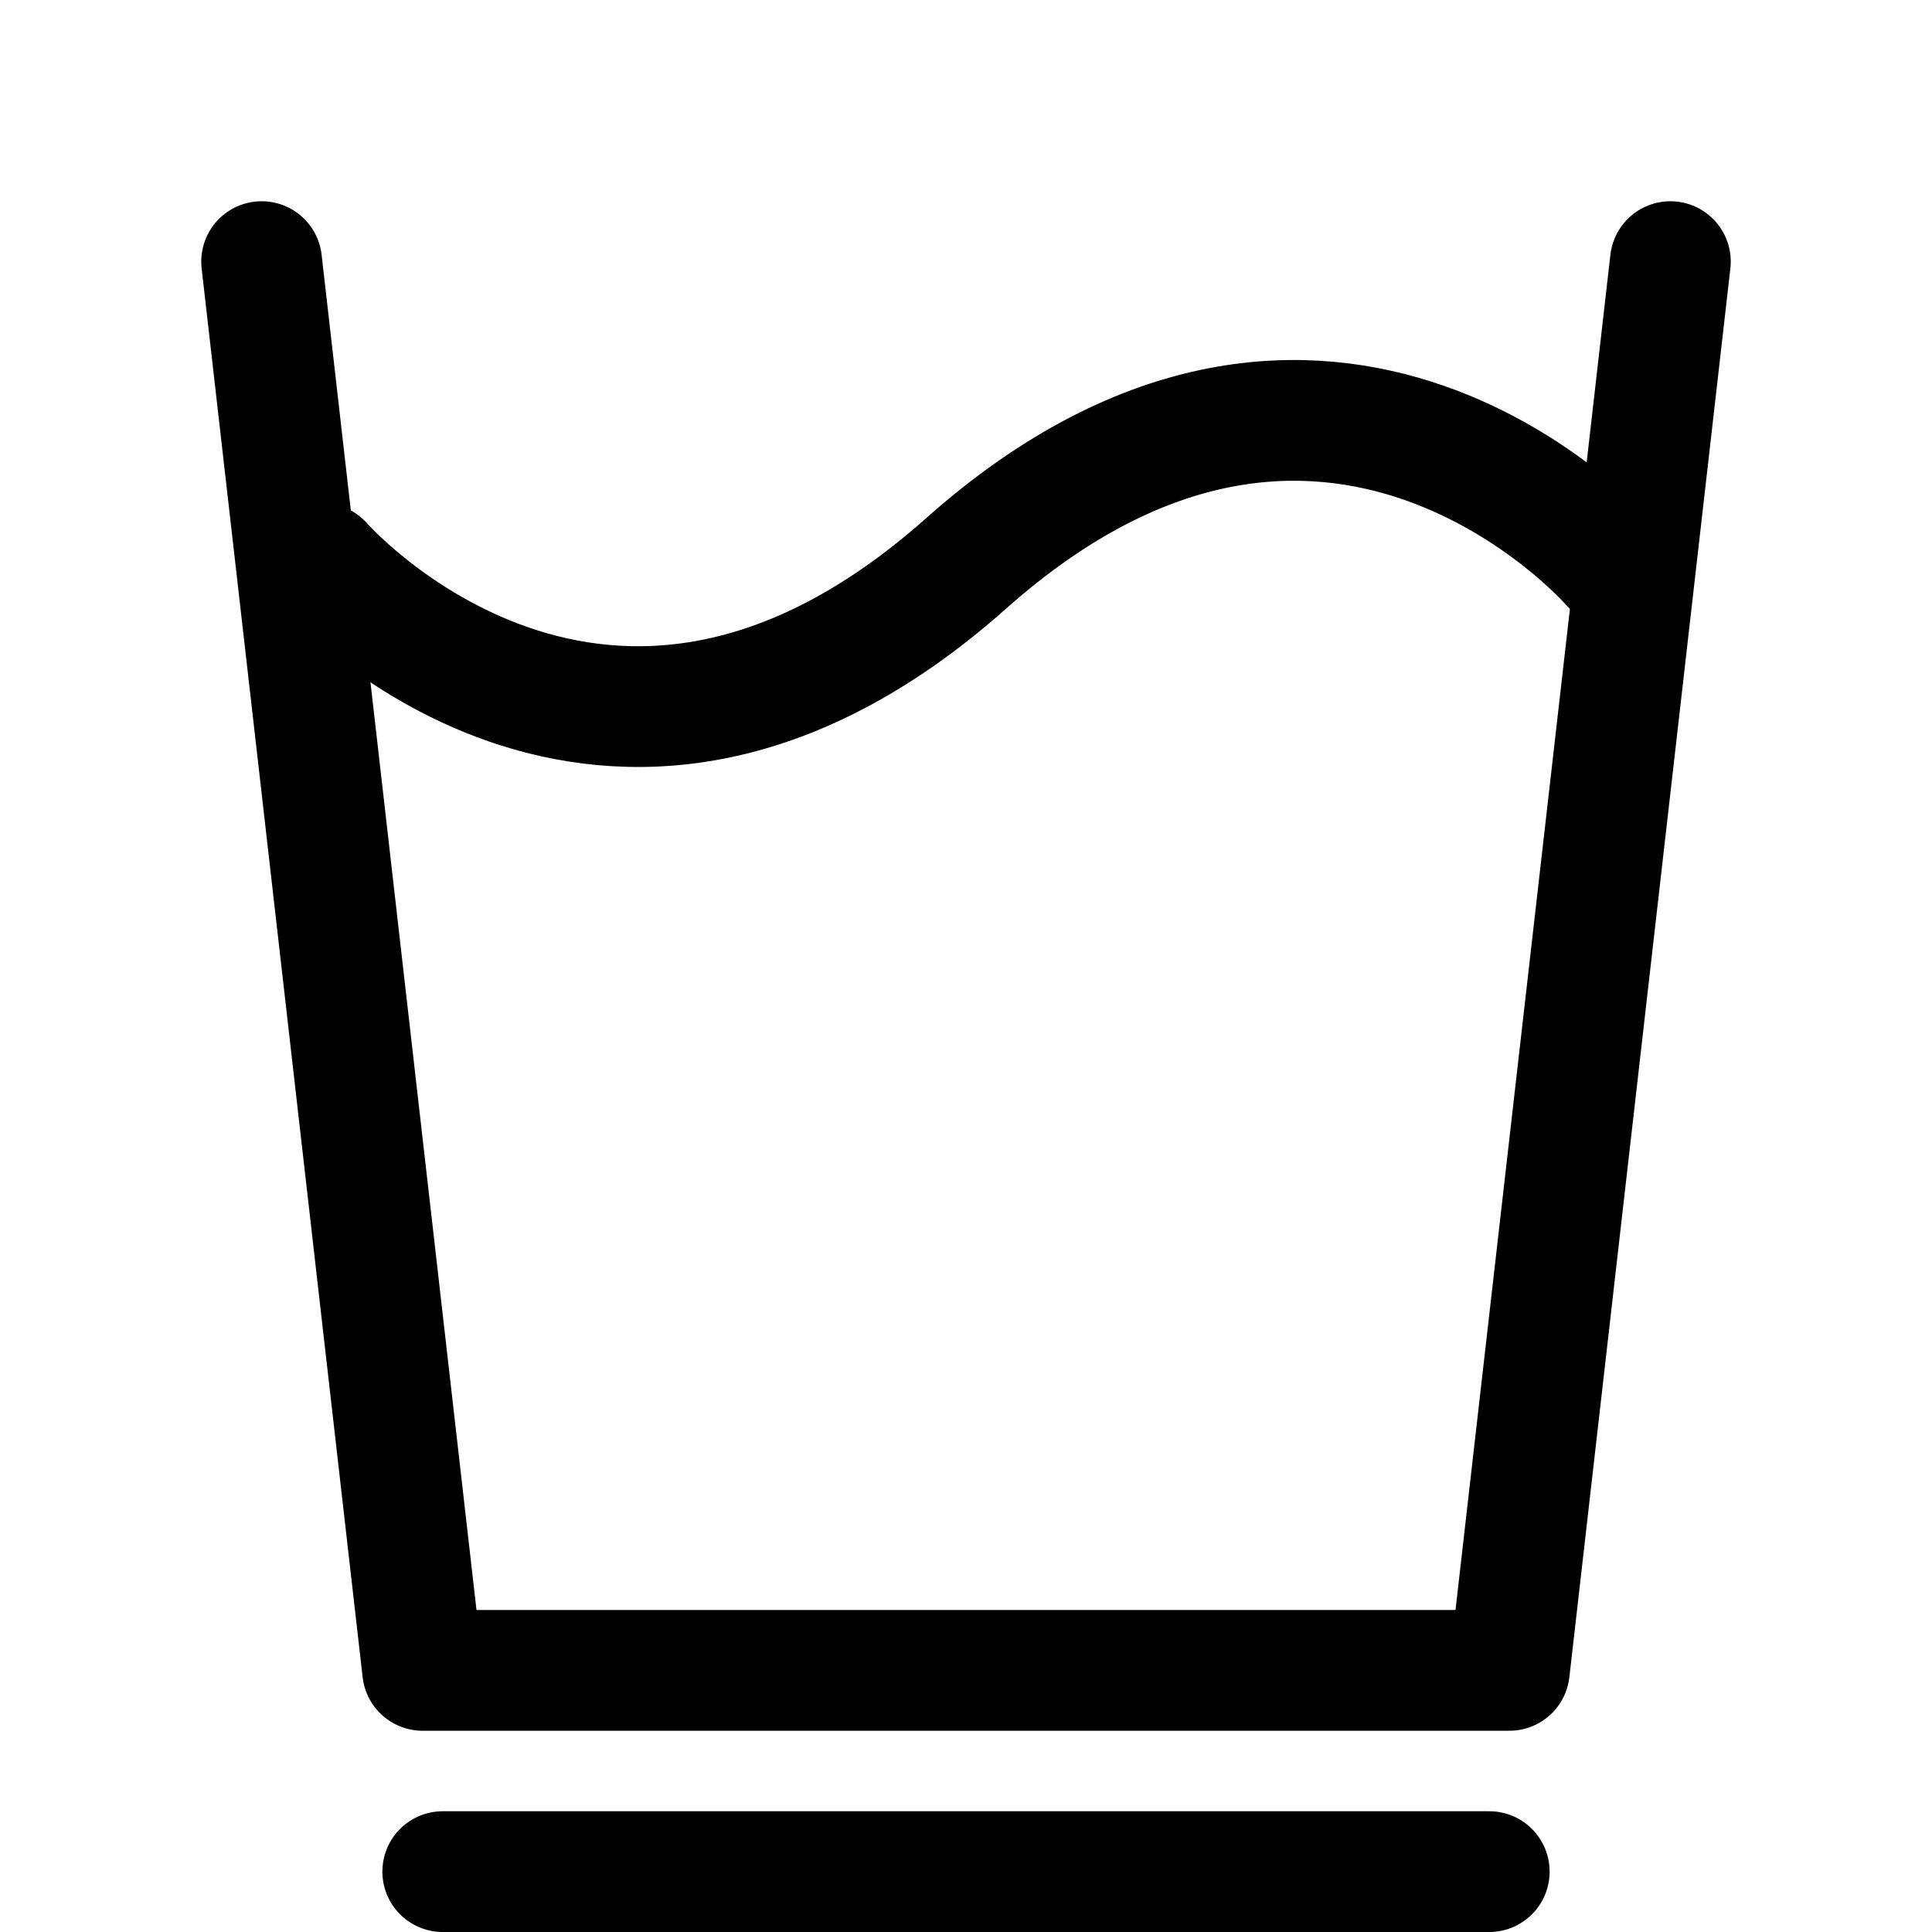
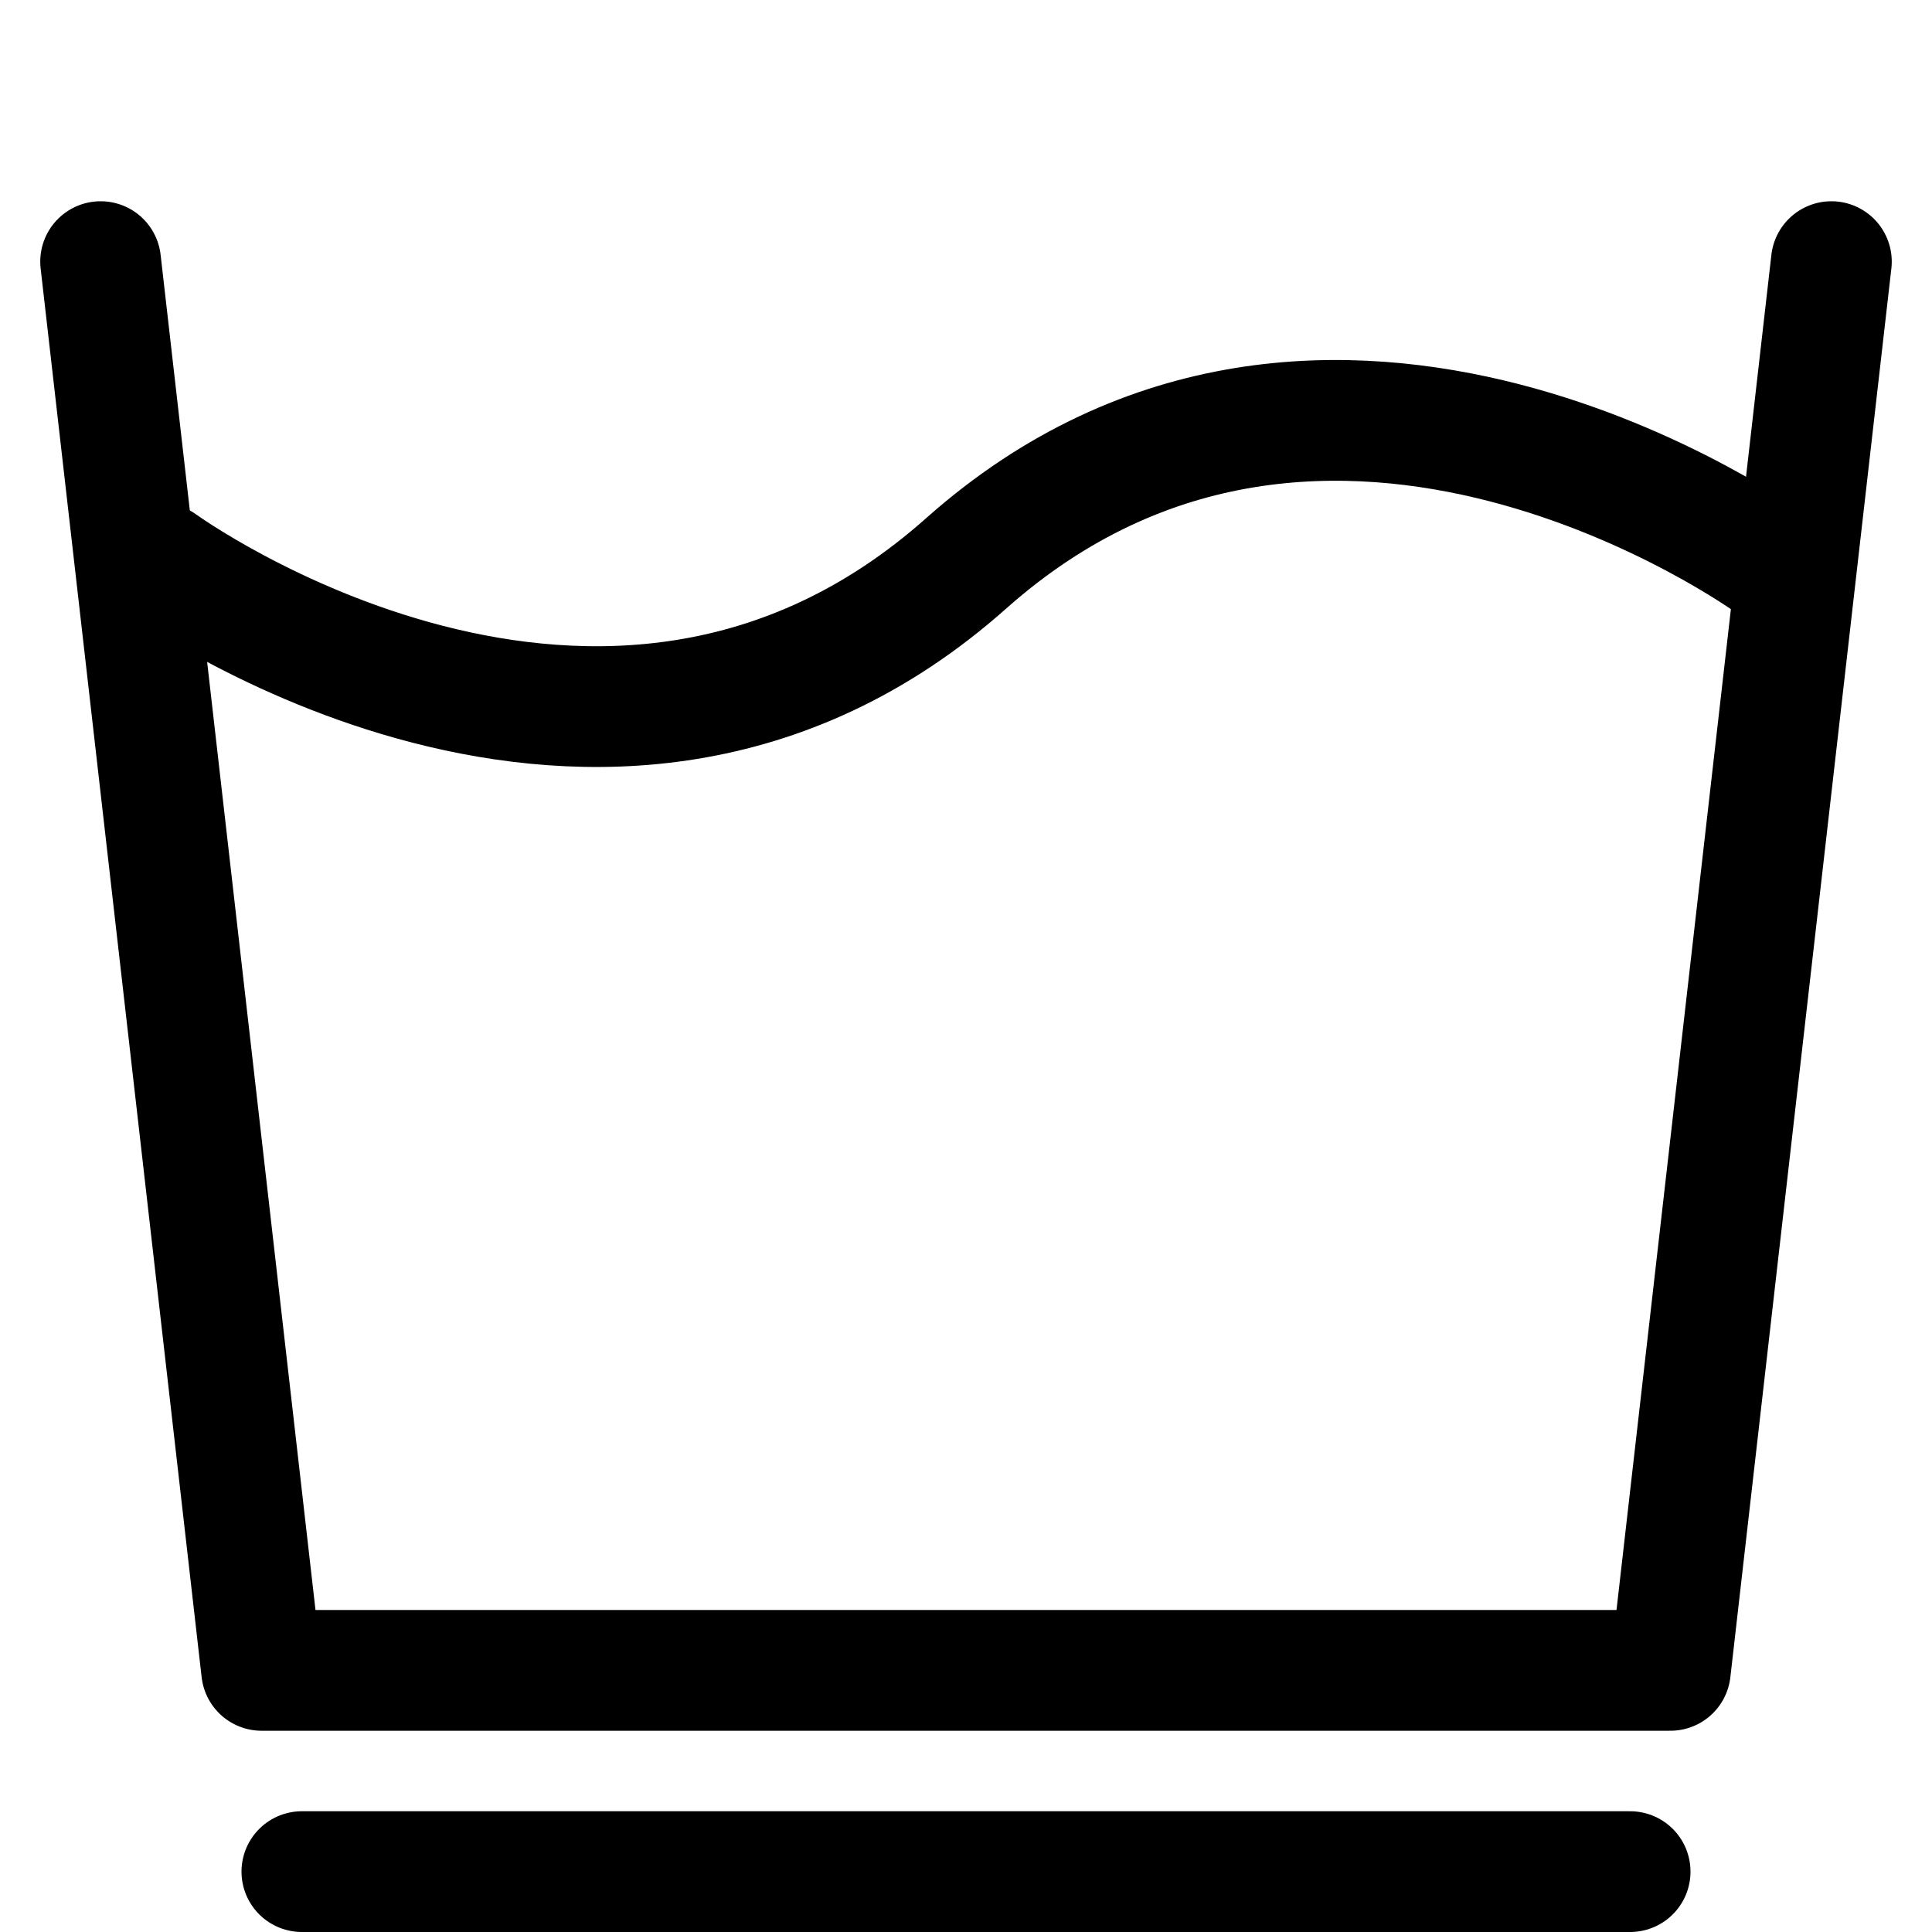
<svg xmlns="http://www.w3.org/2000/svg" width="24" height="24" viewBox="0 0 24 24" fill="none" stroke="currentColor" stroke-width="1.5" stroke-linecap="round" stroke-linejoin="round">
-   <path d="M 4 7 C 4 7 7.5 11 12 7 C 16.5 3 20 7 20 7" />
-   <polyline points="3.25,3.25 5.25,20.75 18.75,20.75 20.75,3.25" />
-   <line x1="5.5" y1="23.25" x2="18.5" y2="23.25" />
+   <path d="M2 7C2 7 7.5 11 12 7C16.5 3 22 7 22 7" />
+   <polyline points="1.25,3.25 3.25,20.75 20.75,20.75 22.75,3.25" />
+   <line x1="3.75" y1="23.25" x2="20.25" y2="23.25" />
</svg>
